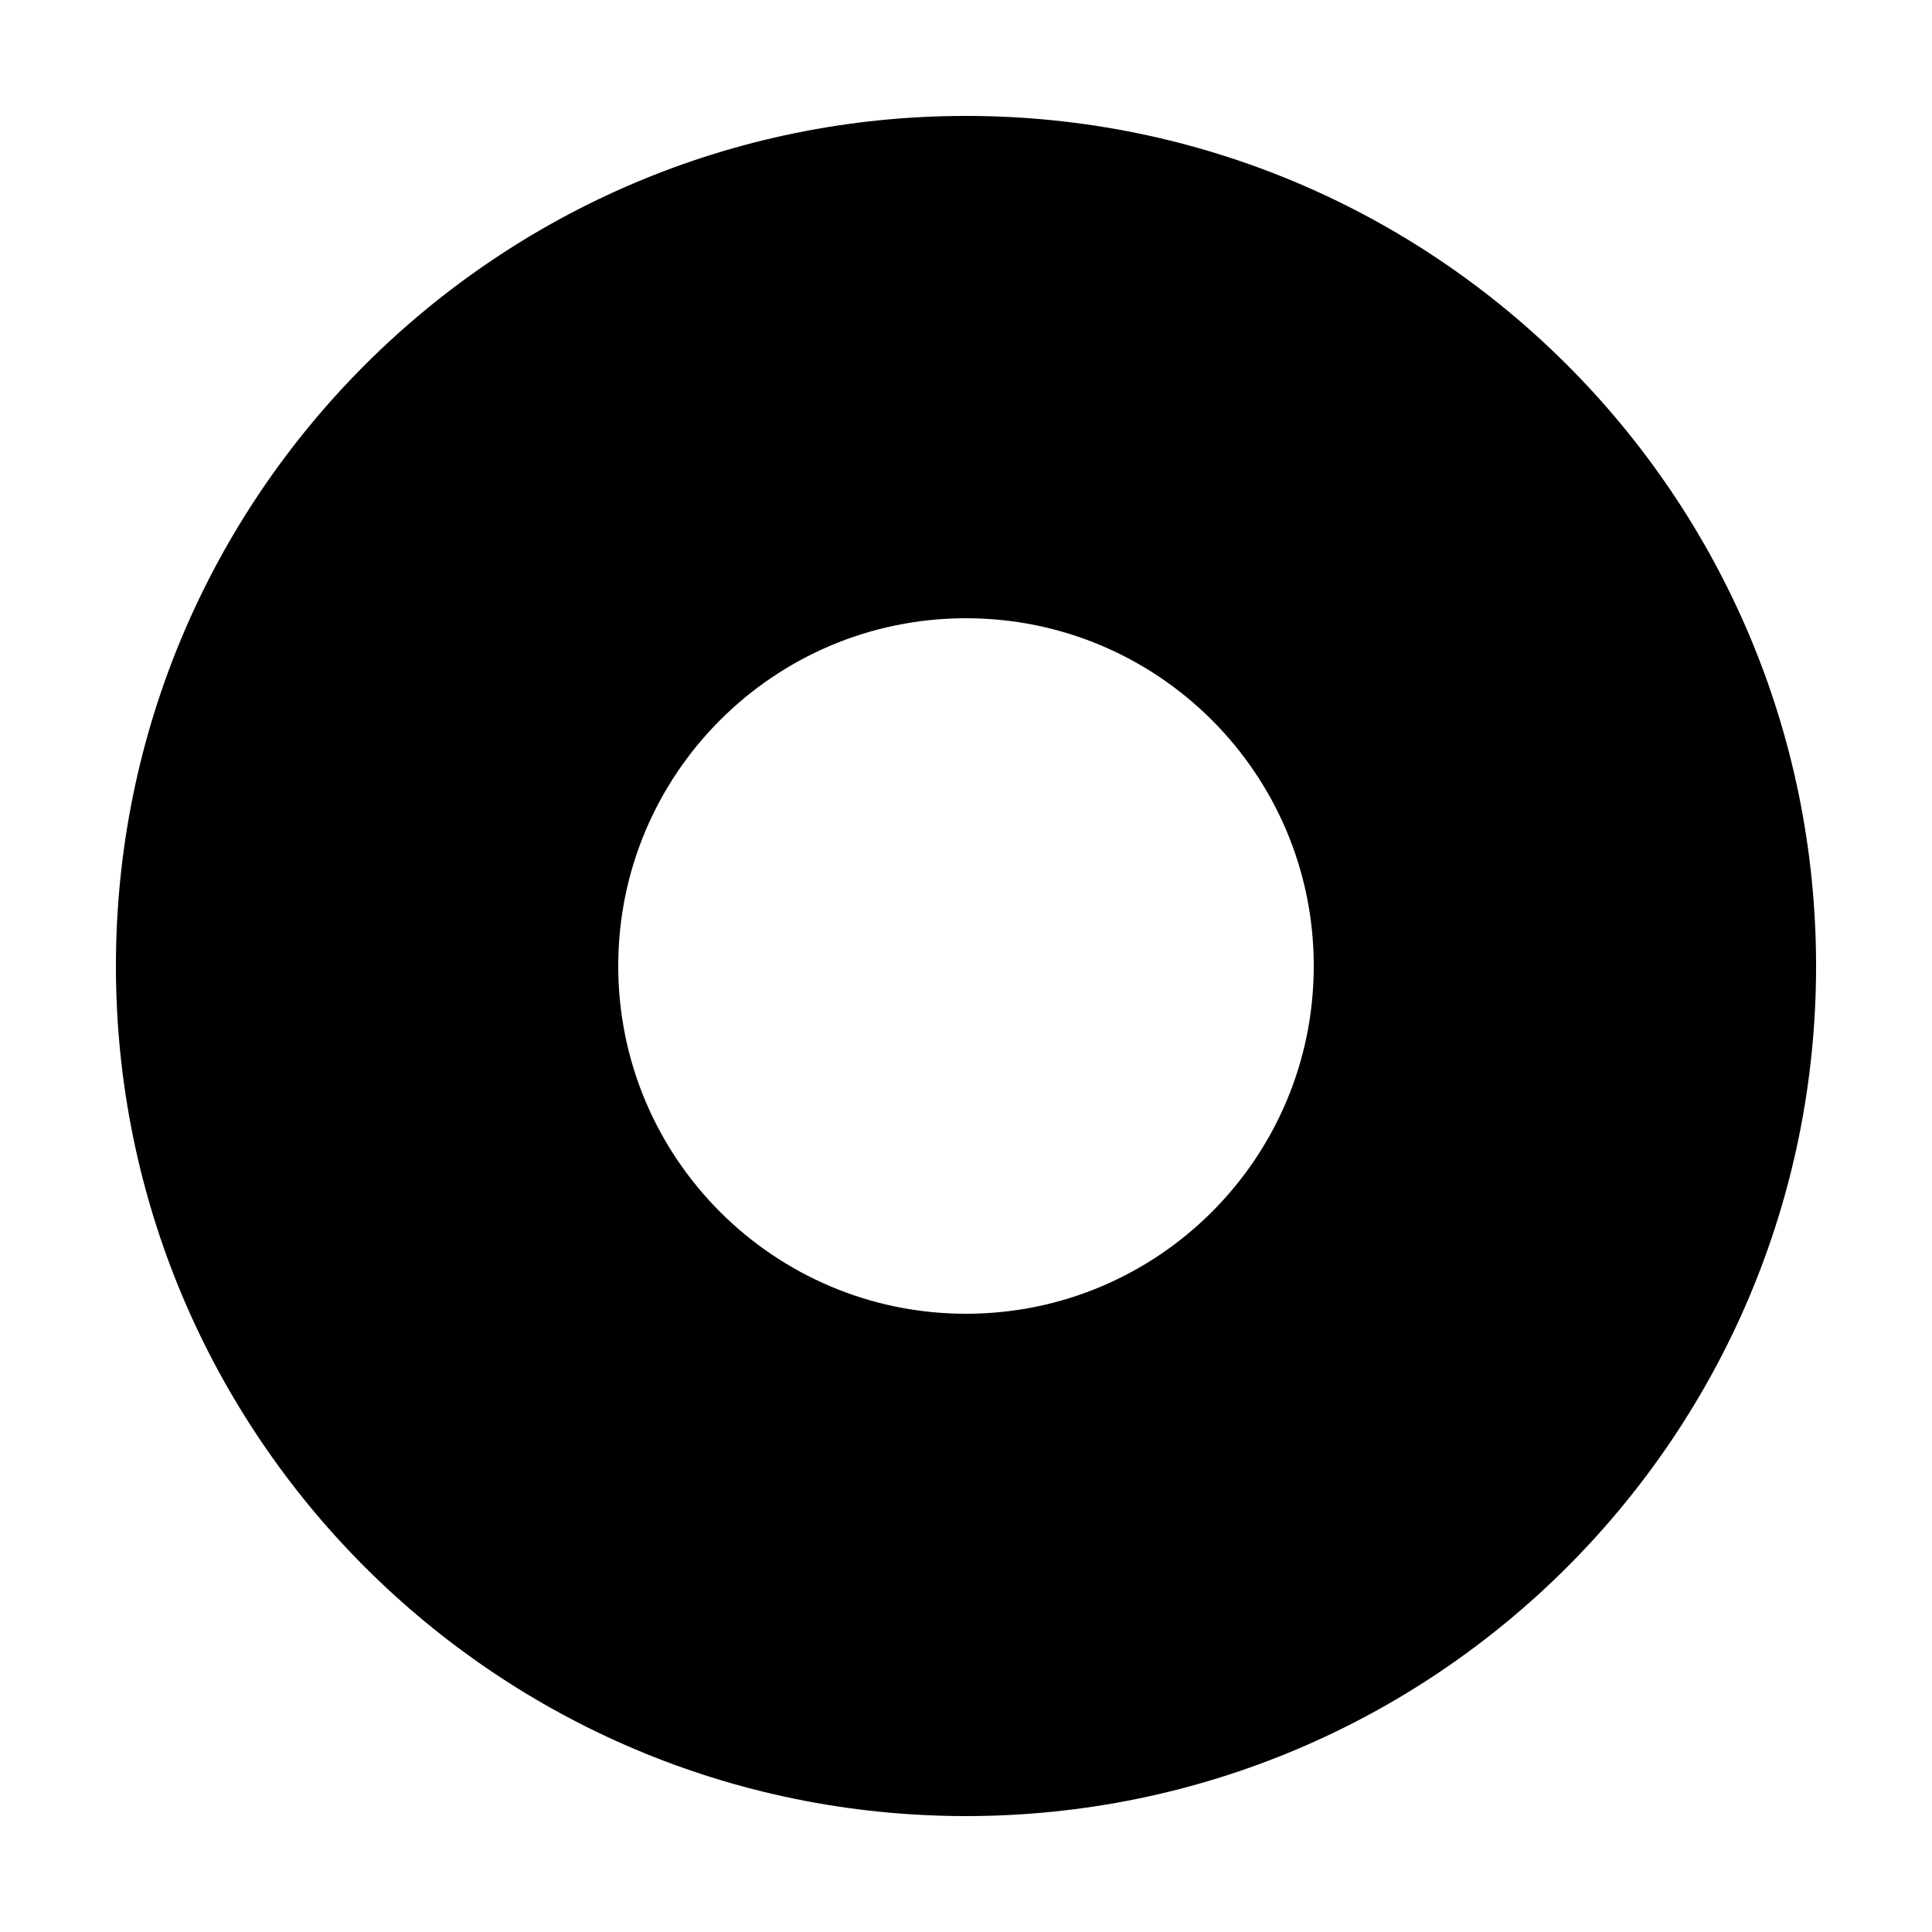
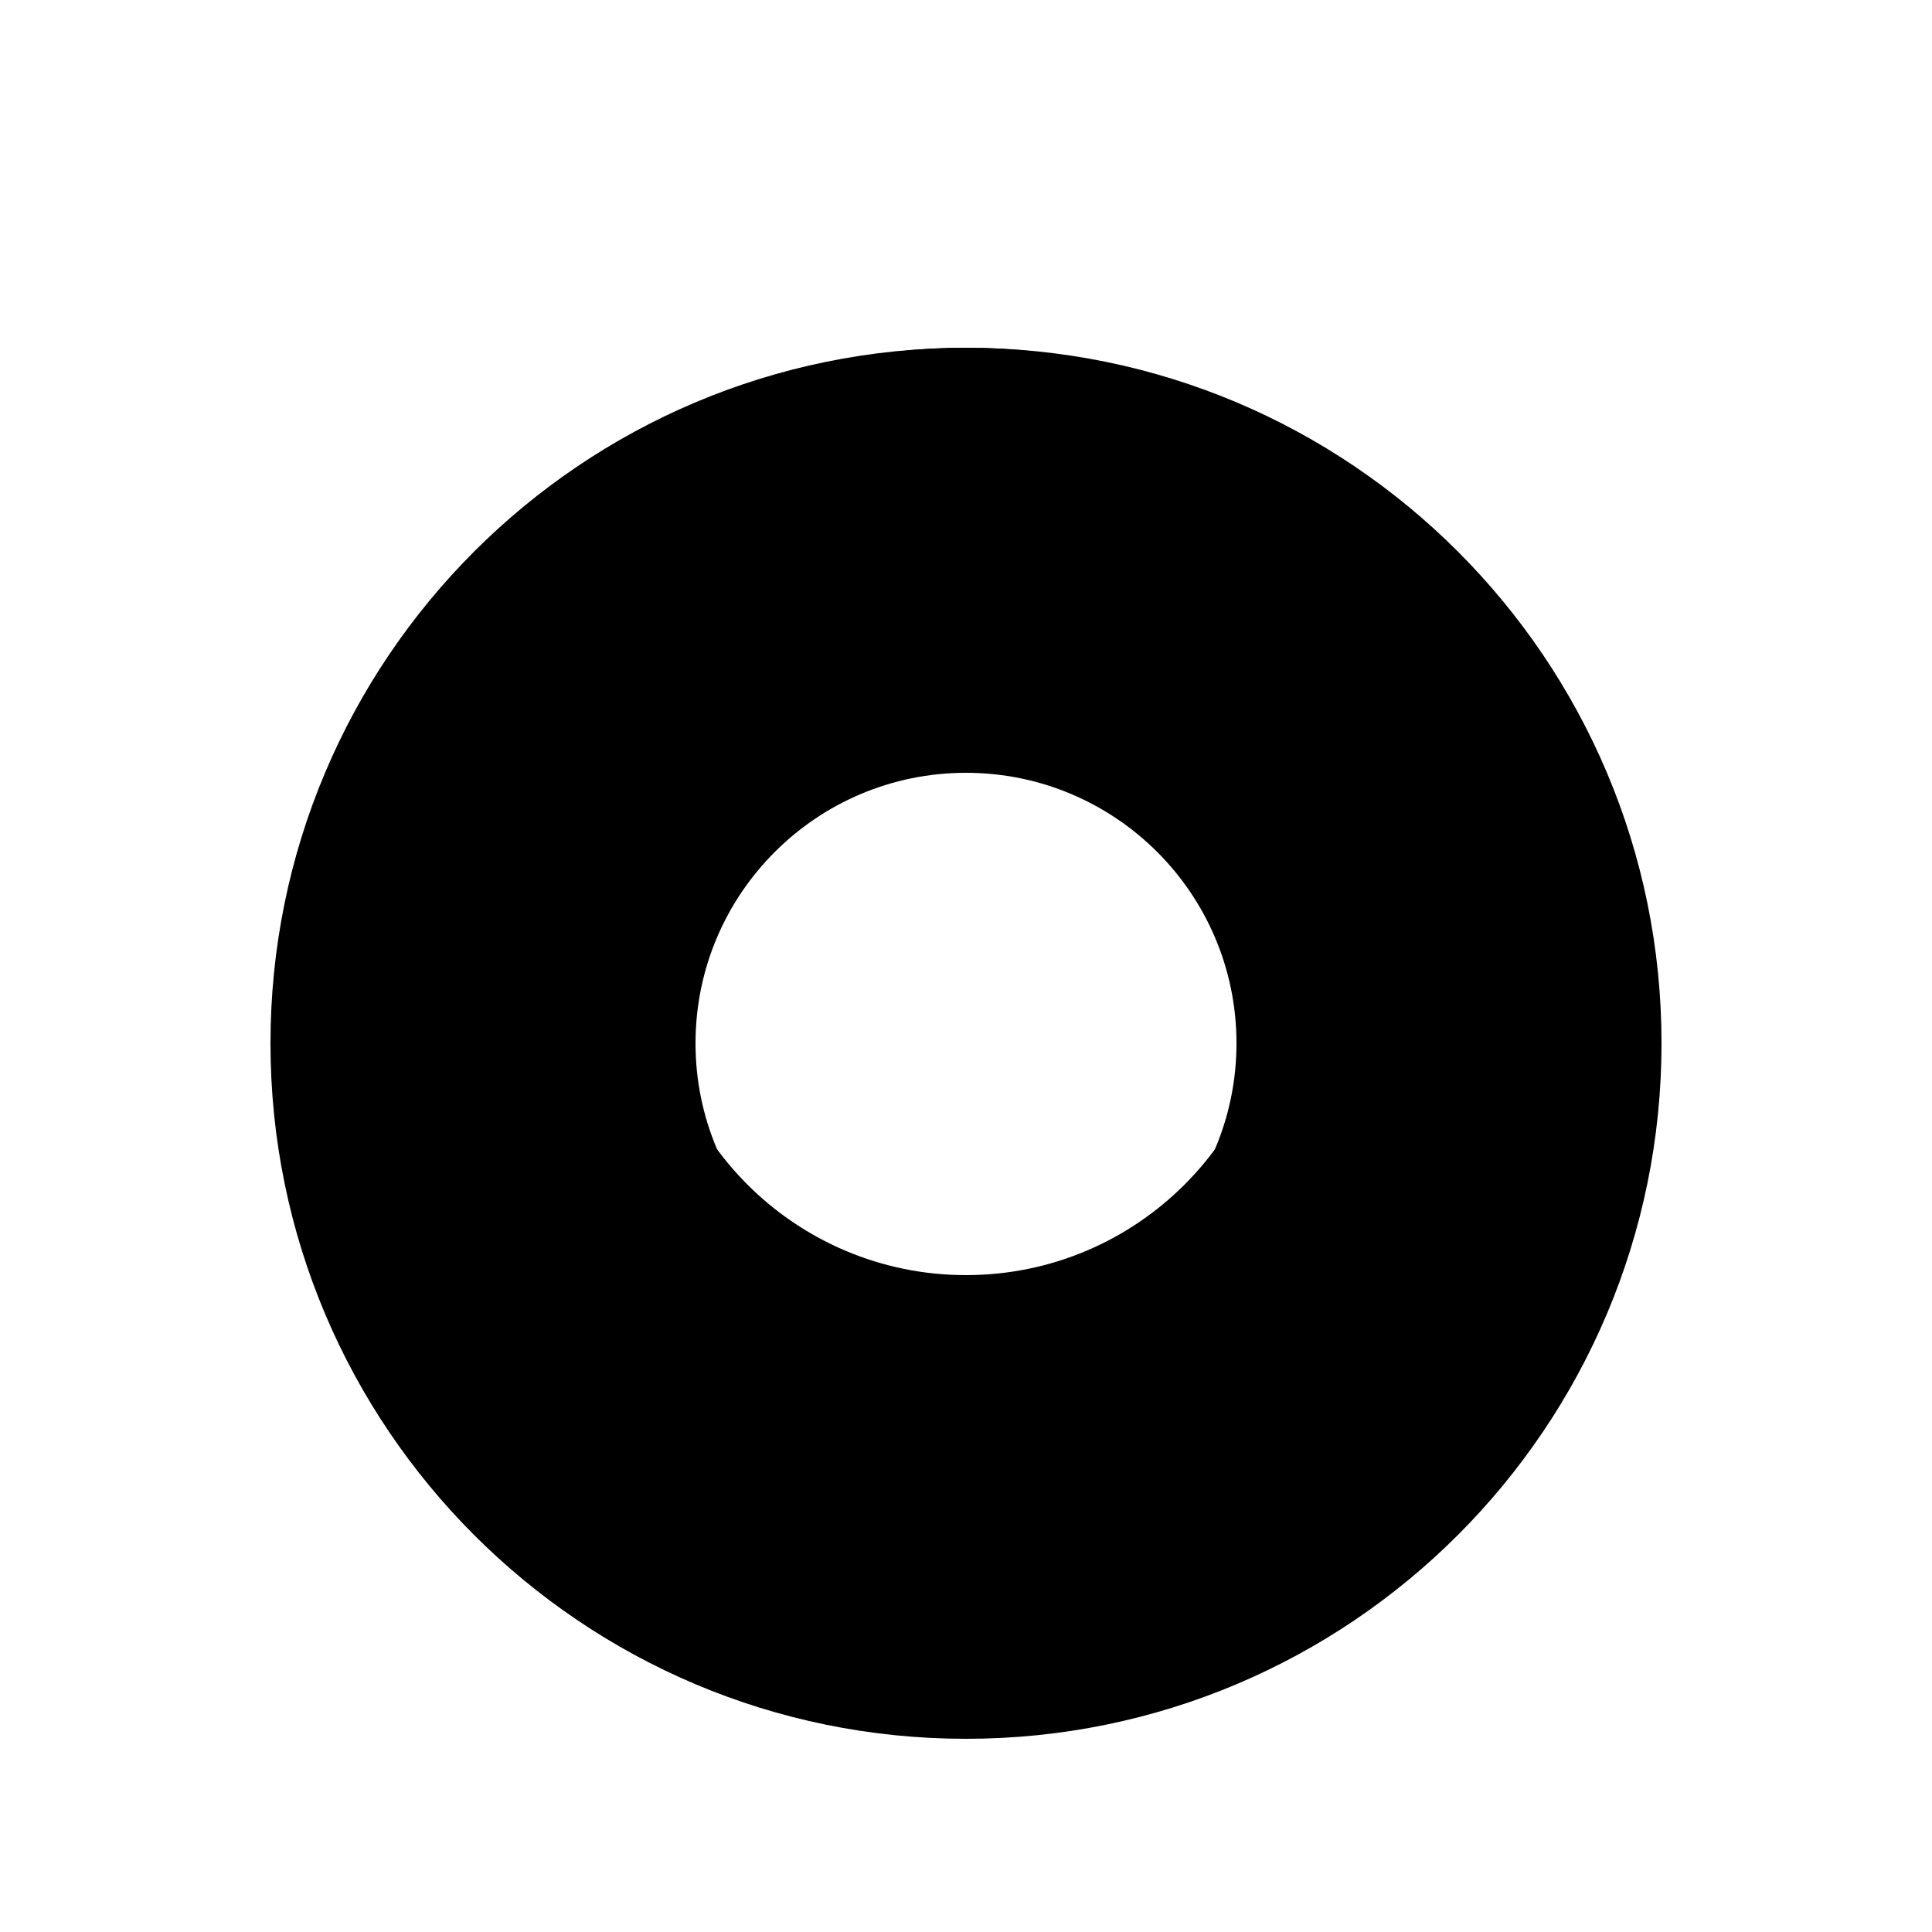
- <svg xmlns="http://www.w3.org/2000/svg" viewBox="0 0 100 100">
-   <path d="M 6 50 A 44 44 0 1 1 94 50 A 44 44 0 1 1 6 50 Z M 32 50 A 18 18 0 1 1 68 50 A 18 18 0 1 1 32 50 Z" fill-rule="evenodd" />
+ <svg xmlns="http://www.w3.org/2000/svg" viewBox="0 0 100 100" data-tags="donut,doughnut,bakery,sweet,icing,treat,breakfast">
+   <path data-tone="accent" fill-rule="evenodd" d="M 14 54 A 36 36 0 1 1 86 54 A 36 36 0 1 1 14 54 Z M 36 54 A 14 14 0 1 1 64 54 A 14 14 0 1 1 36 54 Z" />
+   <path data-tone="paper" fill-rule="evenodd" d="M 18 50 A 32 32 0 1 1 82 50 A 32 32 0 1 1 18 50 Z M 34 50 A 16 16 0 1 1 66 50 A 16 16 0 1 1 34 50 Z" />
+   <path data-tone="accent2" d="M 32 32 H 38 A 2 2 0 0 1 40 34 V 34 A 2 2 0 0 1 38 36 H 32 A 2 2 0 0 1 30 34 V 34 A 2 2 0 0 1 32 32 Z M 62 28 H 62 A 2 2 0 0 1 64 30 V 36 A 2 2 0 0 1 62 38 H 62 A 2 2 0 0 1 60 36 V 30 A 2 2 0 0 1 62 28 Z M 68 48 H 74 A 2 2 0 0 1 76 50 V 50 A 2 2 0 0 1 74 52 H 68 A 2 2 0 0 1 66 50 V 50 A 2 2 0 0 1 68 48 Z" />
</svg>
